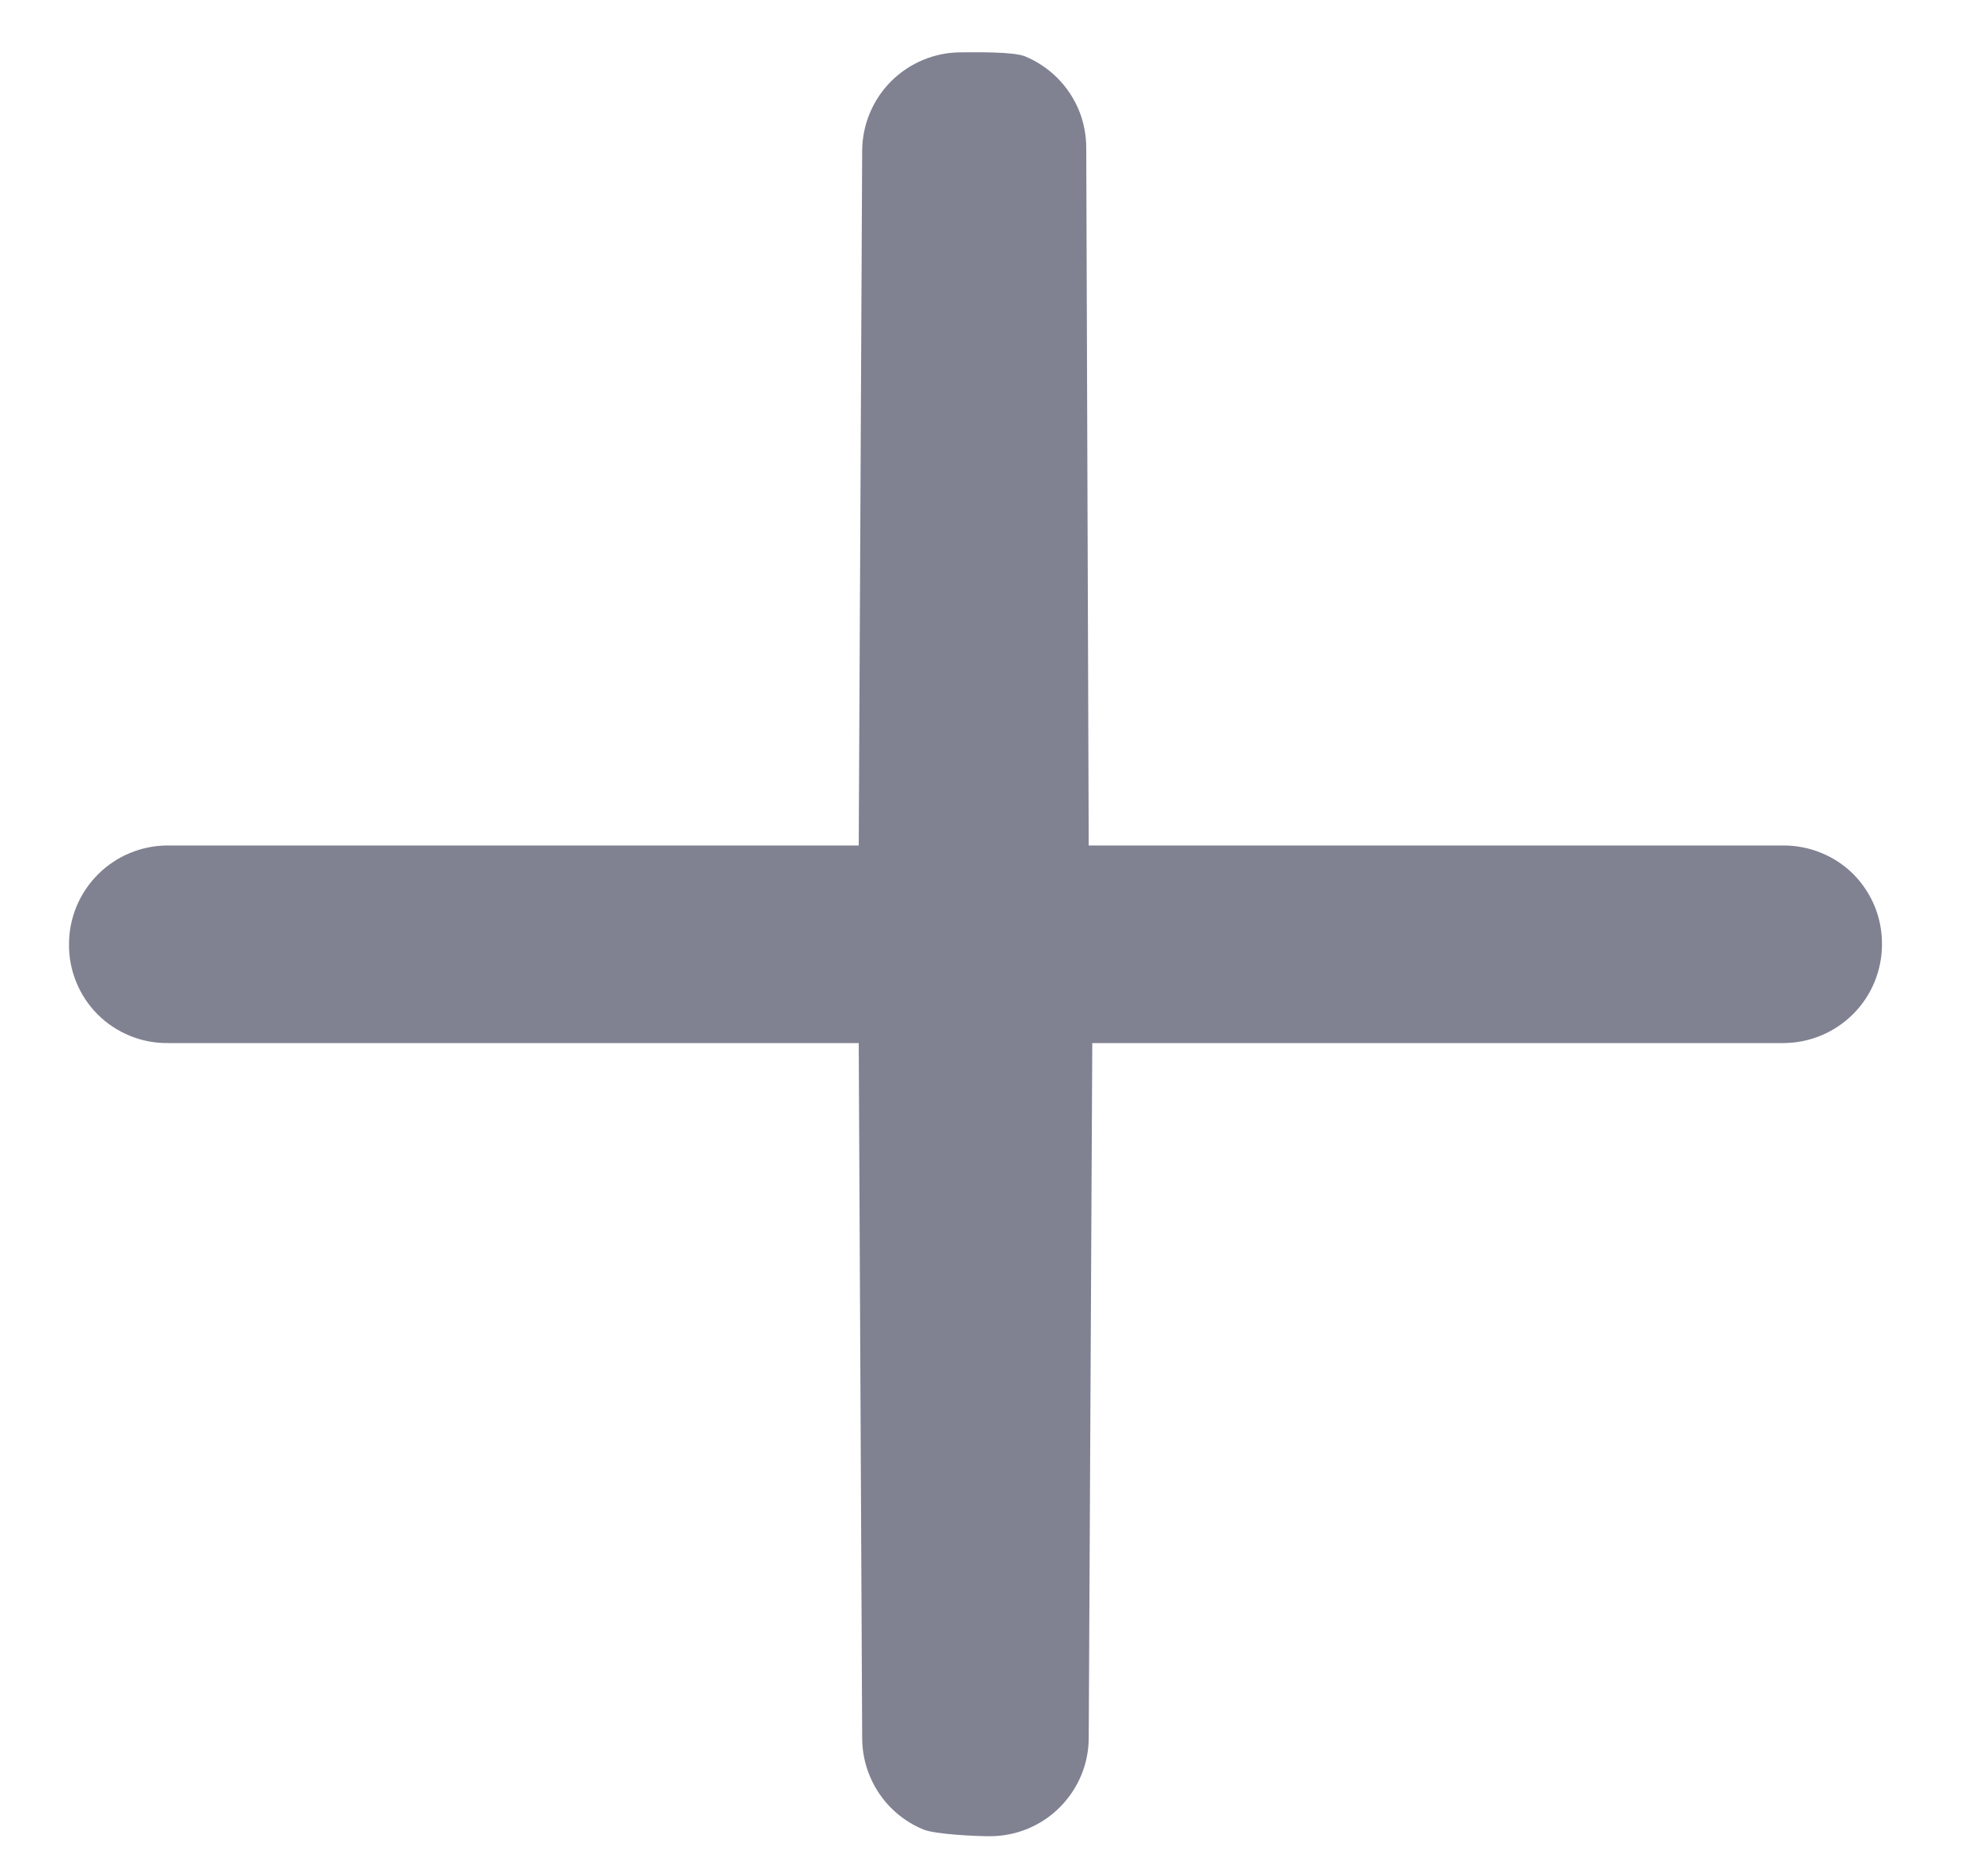
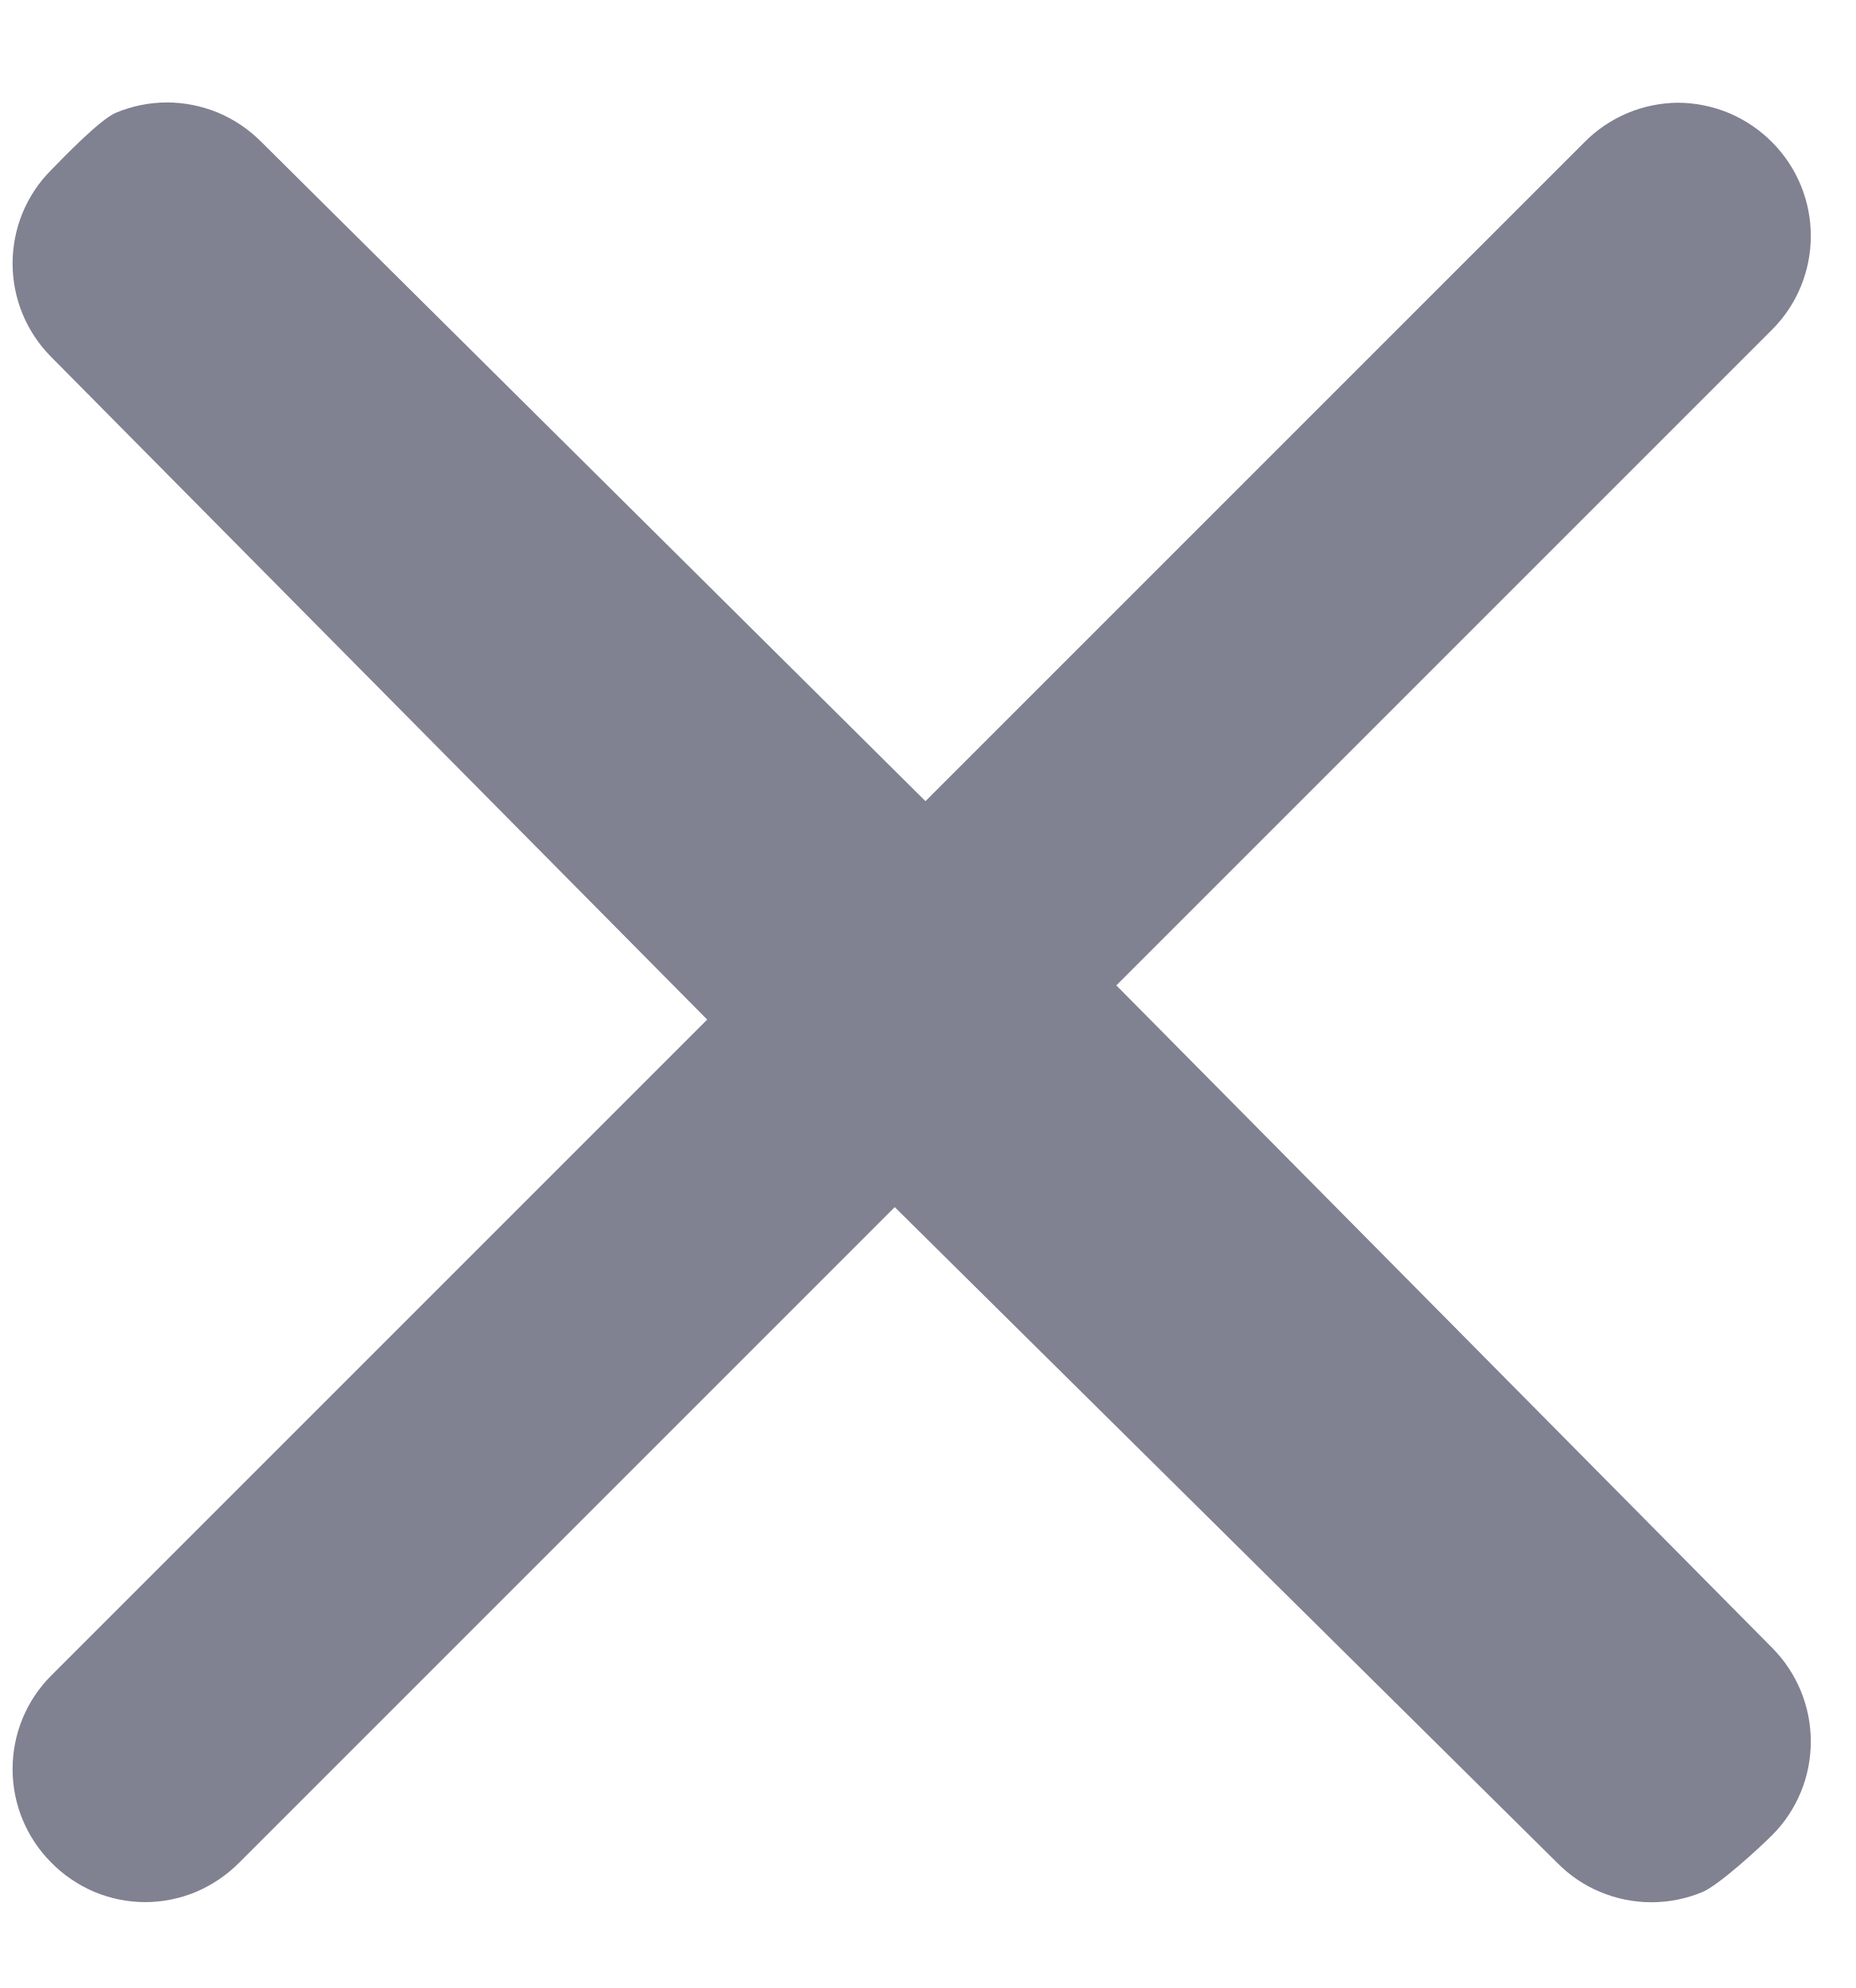
- <svg xmlns="http://www.w3.org/2000/svg" width="20" height="19" viewBox="0 0 20 19" fill="none">
-   <path id="Vector" d="M11 1.5L11.025 8.563L18.054 8.563C18.186 8.562 18.318 8.587 18.44 8.637C18.563 8.686 18.674 8.76 18.768 8.853C18.861 8.947 18.935 9.059 18.985 9.181C19.035 9.304 19.059 9.435 19.058 9.567C19.057 9.831 18.952 10.085 18.765 10.271C18.578 10.458 18.325 10.563 18.061 10.564L11.061 10.564L11.025 17.6C11.025 17.864 10.919 18.117 10.732 18.304C10.546 18.491 10.293 18.596 10.028 18.597C9.896 18.598 9.473 18.579 9.351 18.529C9.229 18.479 9.118 18.405 9.024 18.311C8.931 18.218 8.857 18.107 8.807 17.985C8.756 17.863 8.731 17.732 8.731 17.6L8.696 10.564L1.703 10.564C1.57 10.566 1.439 10.541 1.317 10.491C1.194 10.441 1.083 10.368 0.989 10.274C0.895 10.18 0.822 10.069 0.772 9.946C0.722 9.824 0.697 9.693 0.699 9.56C0.699 9.296 0.805 9.043 0.992 8.856C1.178 8.669 1.432 8.564 1.696 8.563L8.696 8.563L8.731 1.527C8.732 1.263 8.838 1.01 9.024 0.823C9.211 0.637 9.464 0.531 9.728 0.53C9.86 0.53 10.259 0.521 10.381 0.571C10.503 0.622 10.614 0.696 10.707 0.789C10.8 0.882 10.874 0.993 10.925 1.115C10.975 1.237 11 1.368 11 1.5Z" fill="#808191" />
+ <svg xmlns="http://www.w3.org/2000/svg" width="14" height="15" viewBox="0 0 14 15" fill="none">
+   <path id="Vector" d="M1.97 1.069L6.983 6.045L11.953 1.075C12.045 0.981 12.156 0.906 12.278 0.854C12.399 0.803 12.53 0.776 12.663 0.775C12.795 0.776 12.926 0.803 13.048 0.854C13.17 0.906 13.28 0.981 13.373 1.075C13.559 1.263 13.663 1.516 13.663 1.78C13.663 2.045 13.559 2.298 13.373 2.485L8.423 7.435L13.373 12.435C13.559 12.623 13.663 12.876 13.663 13.14C13.663 13.405 13.559 13.658 13.373 13.845C13.28 13.939 12.967 14.226 12.845 14.276C12.723 14.327 12.592 14.353 12.46 14.353C12.329 14.353 12.198 14.327 12.076 14.276C11.954 14.226 11.844 14.151 11.751 14.057L6.751 9.108L1.806 14.053C1.713 14.147 1.602 14.222 1.481 14.274C1.359 14.325 1.228 14.352 1.096 14.352C0.963 14.352 0.832 14.325 0.71 14.274C0.589 14.222 0.478 14.147 0.386 14.053C0.199 13.865 0.095 13.612 0.095 13.348C0.095 13.083 0.199 12.83 0.386 12.643L5.336 7.693L0.386 2.693C0.199 2.505 0.095 2.252 0.095 1.988C0.095 1.723 0.199 1.47 0.386 1.283C0.478 1.189 0.754 0.901 0.876 0.85C0.997 0.8 1.128 0.773 1.26 0.773C1.392 0.773 1.523 0.8 1.645 0.85C1.767 0.901 1.877 0.976 1.97 1.069Z" fill="#808191" />
</svg>
